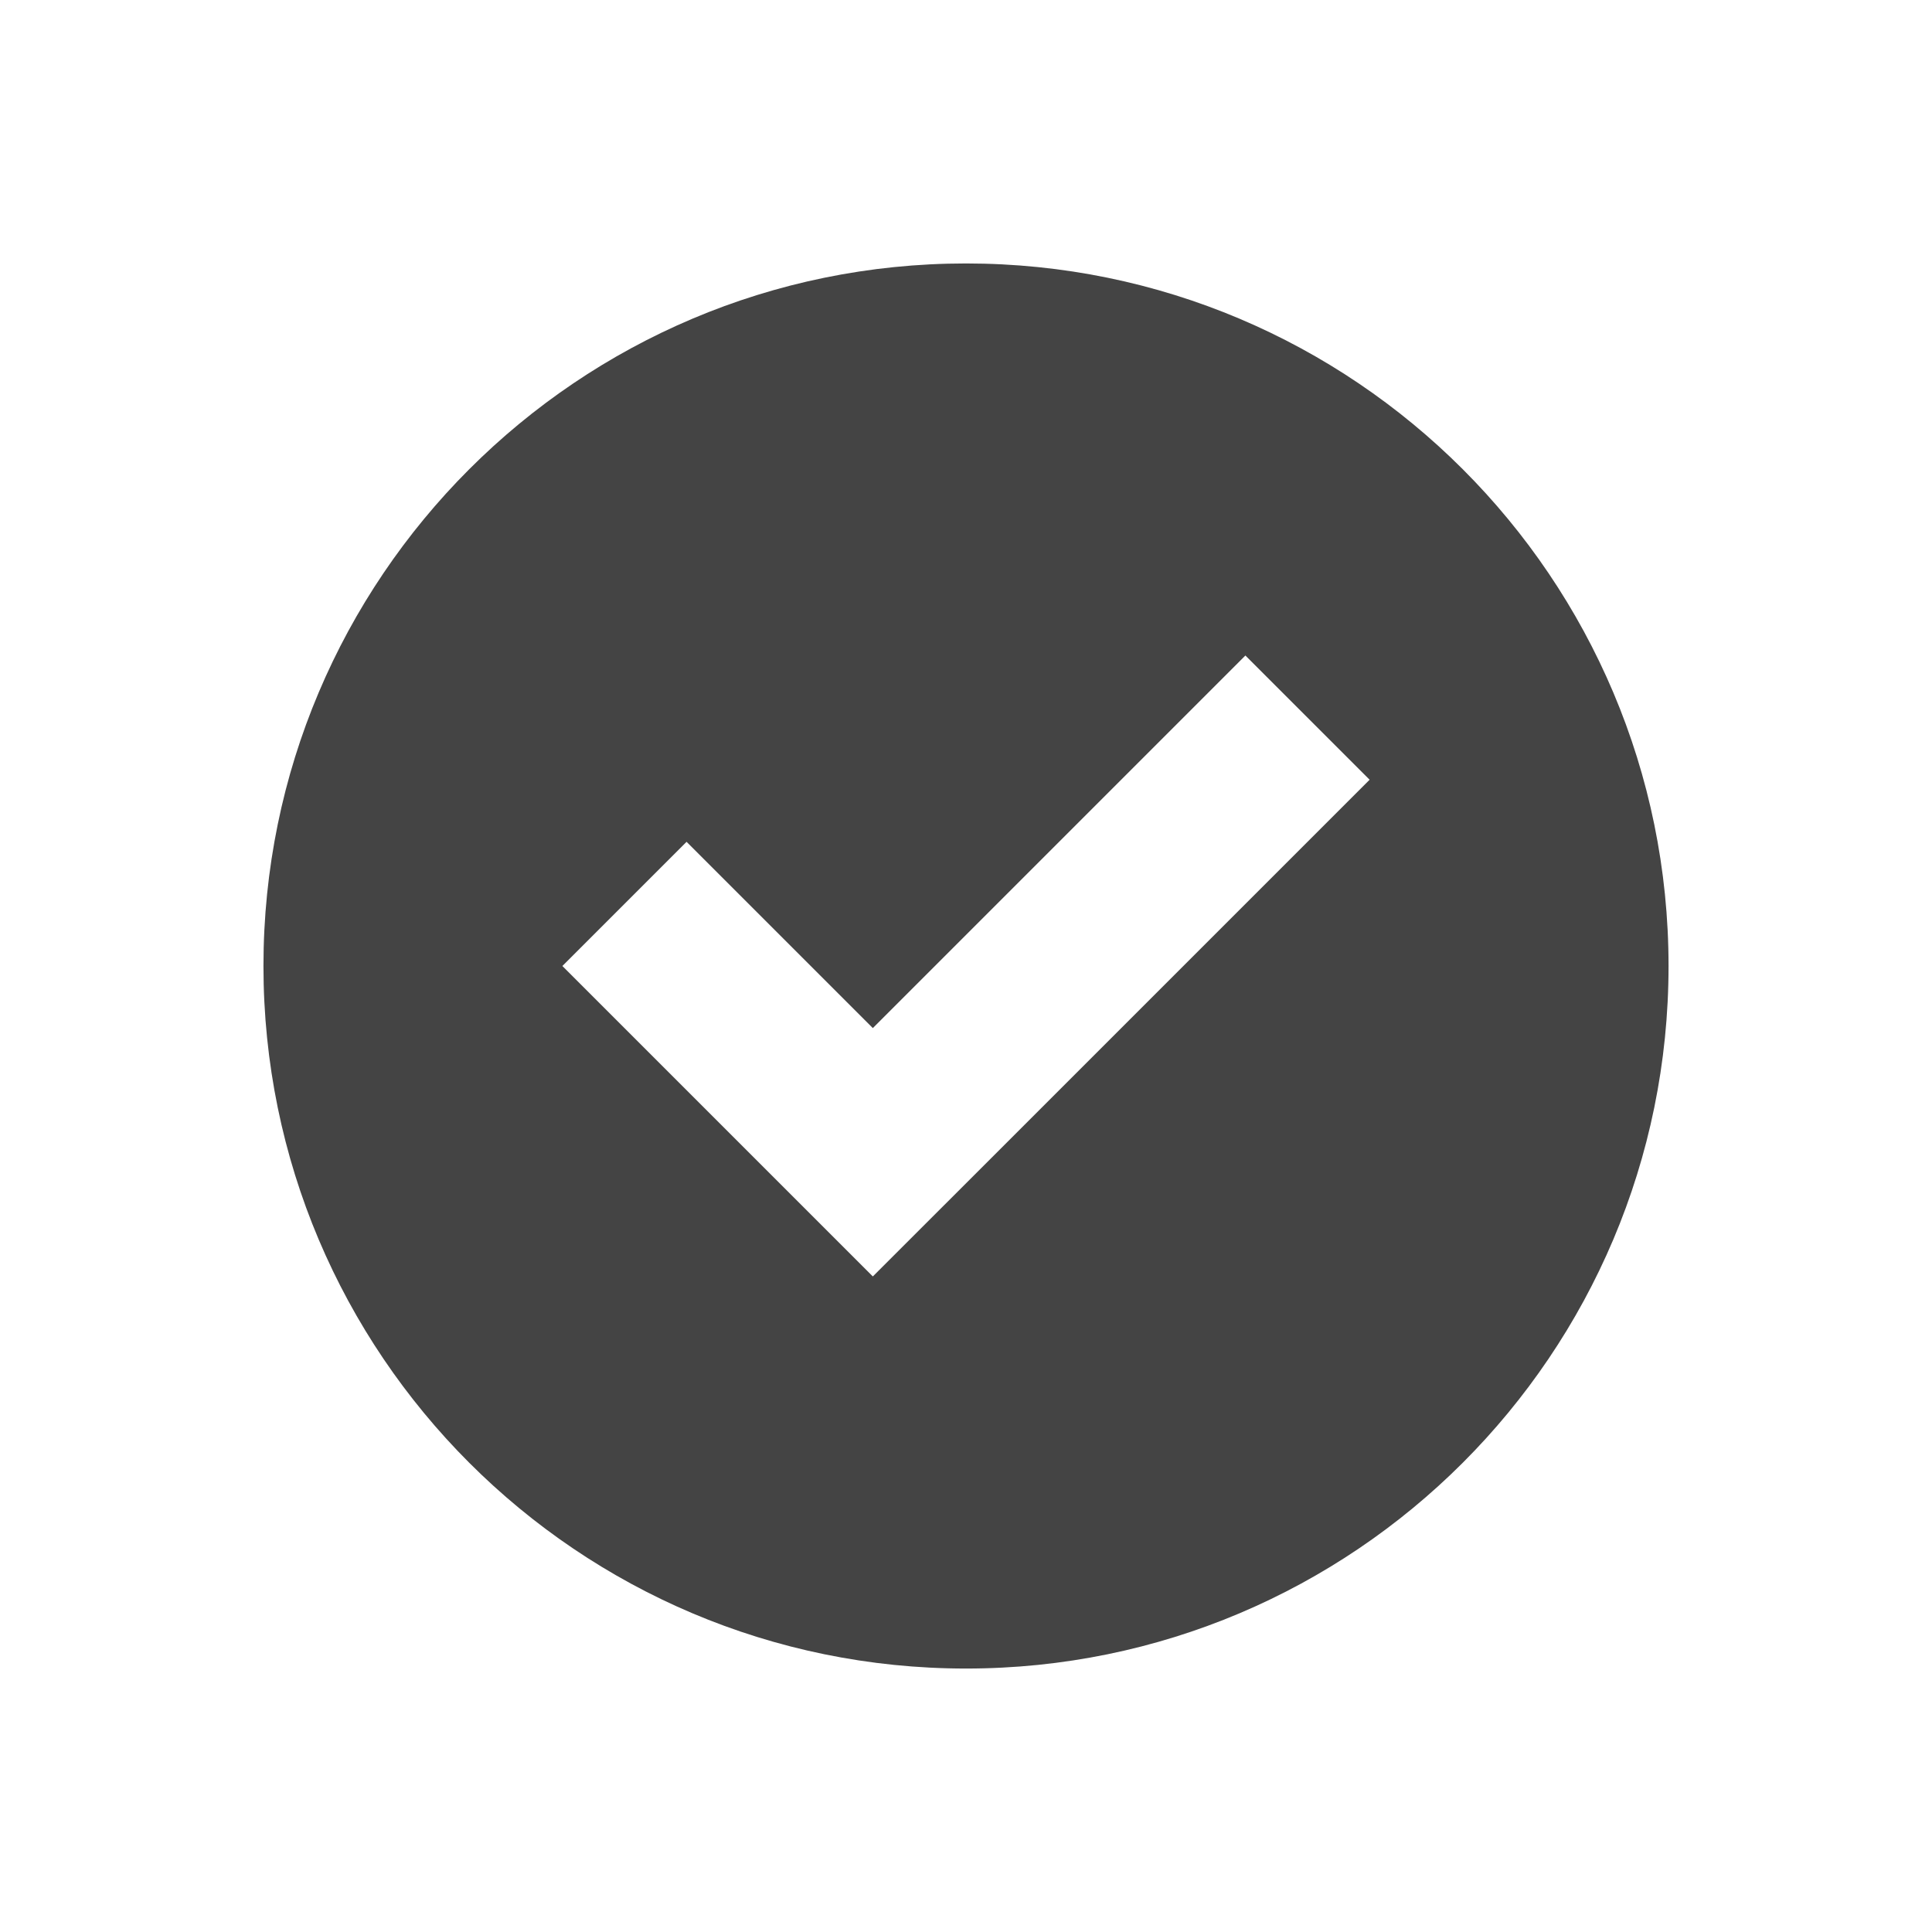
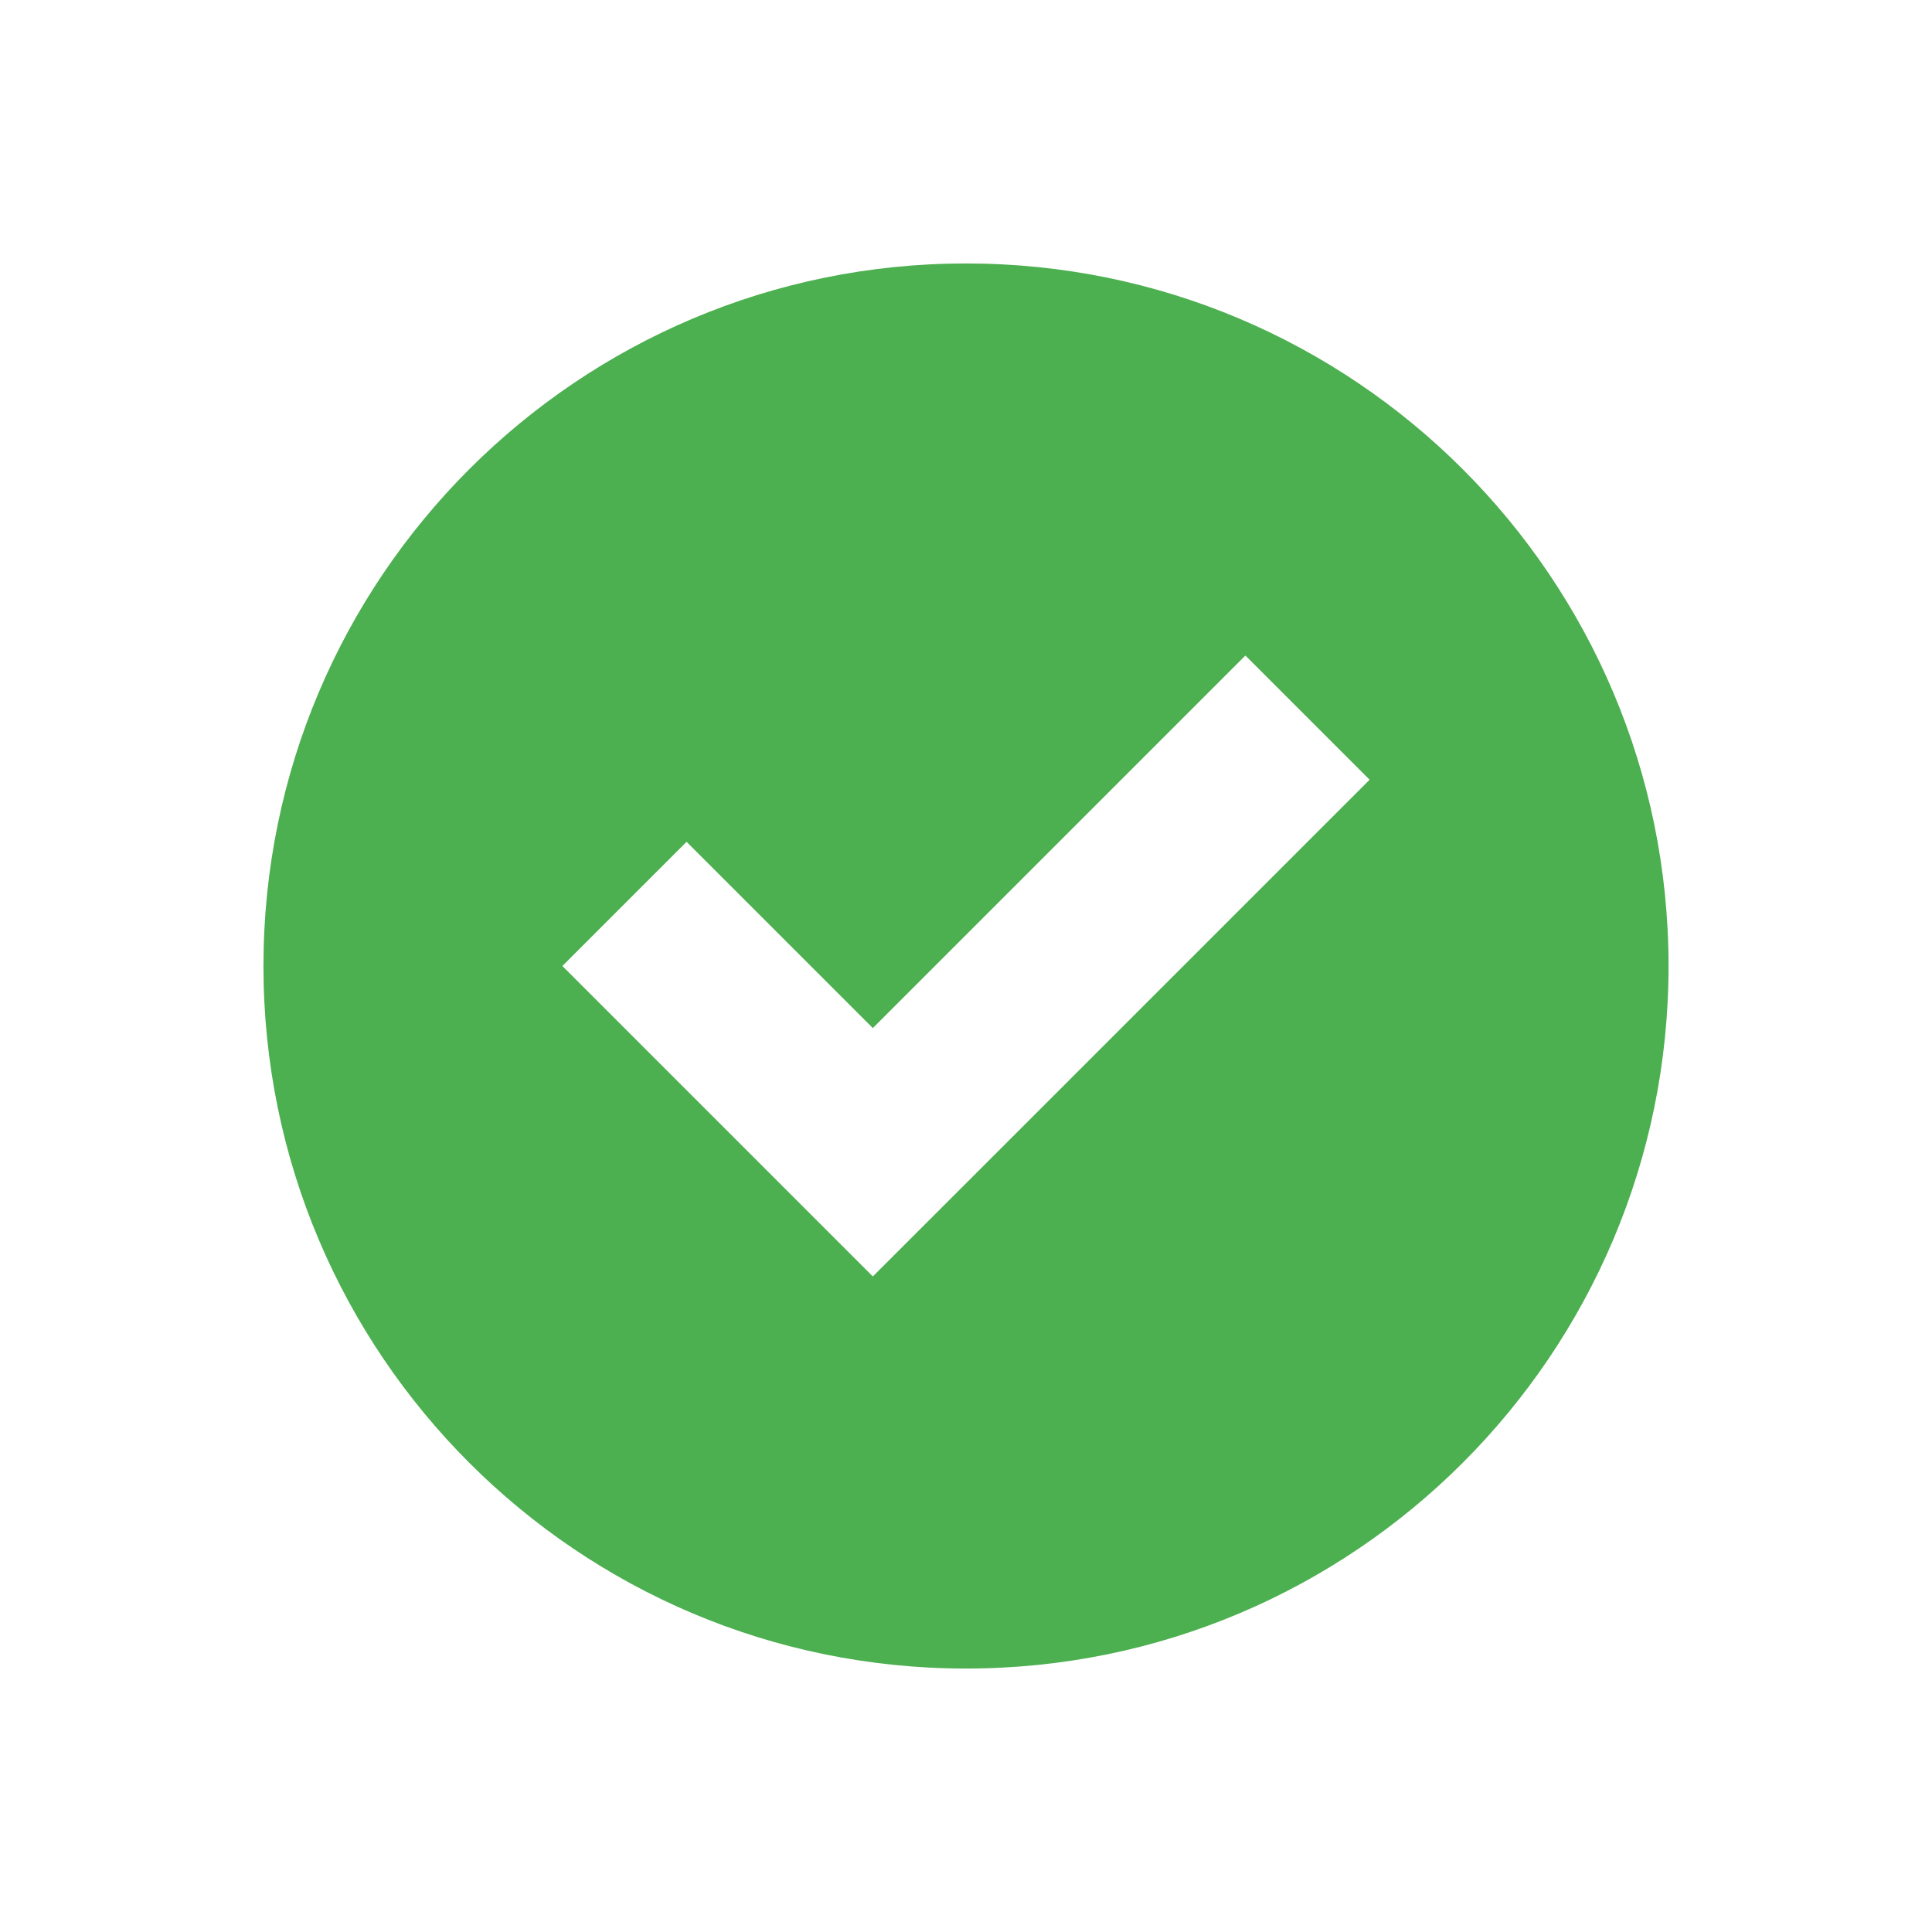
<svg xmlns="http://www.w3.org/2000/svg" width="22" height="22" version="1.1">
  <defs>
    <style id="current-color-scheme" type="text/css">
   .ColorScheme-Text { color:#444444; } .ColorScheme-Highlight { color:#4285f4; } .ColorScheme-NeutralText { color:#ff9800; } .ColorScheme-PositiveText { color:#4caf50; } .ColorScheme-NegativeText { color:#f44336; }
  </style>
  </defs>
  <g transform="translate(-624 -502)">
-     <path style="fill:currentColor" class="ColorScheme-Text" d="m11 3c-4.418 0-8 3.582-8 8 0 4.418 3.582 8 8 8 4.418 0 8-3.582 8-8 0-4.418-3.582-8-8-8zm3.182 4.465l1.414 1.414-4.242 4.242-1.415 1.414-1.414-1.414-2.121-2.121 1.414-1.414 2.121 2.121 4.242-4.242z" transform="translate(624 502)" />
+     <path style="fill:currentColor" class="ColorScheme-PositiveText" d="m11 3c-4.418 0-8 3.582-8 8 0 4.418 3.582 8 8 8 4.418 0 8-3.582 8-8 0-4.418-3.582-8-8-8zm3.182 4.465l1.414 1.414-4.242 4.242-1.415 1.414-1.414-1.414-2.121-2.121 1.414-1.414 2.121 2.121 4.242-4.242z" transform="translate(624 502)" />
  </g>
</svg>
